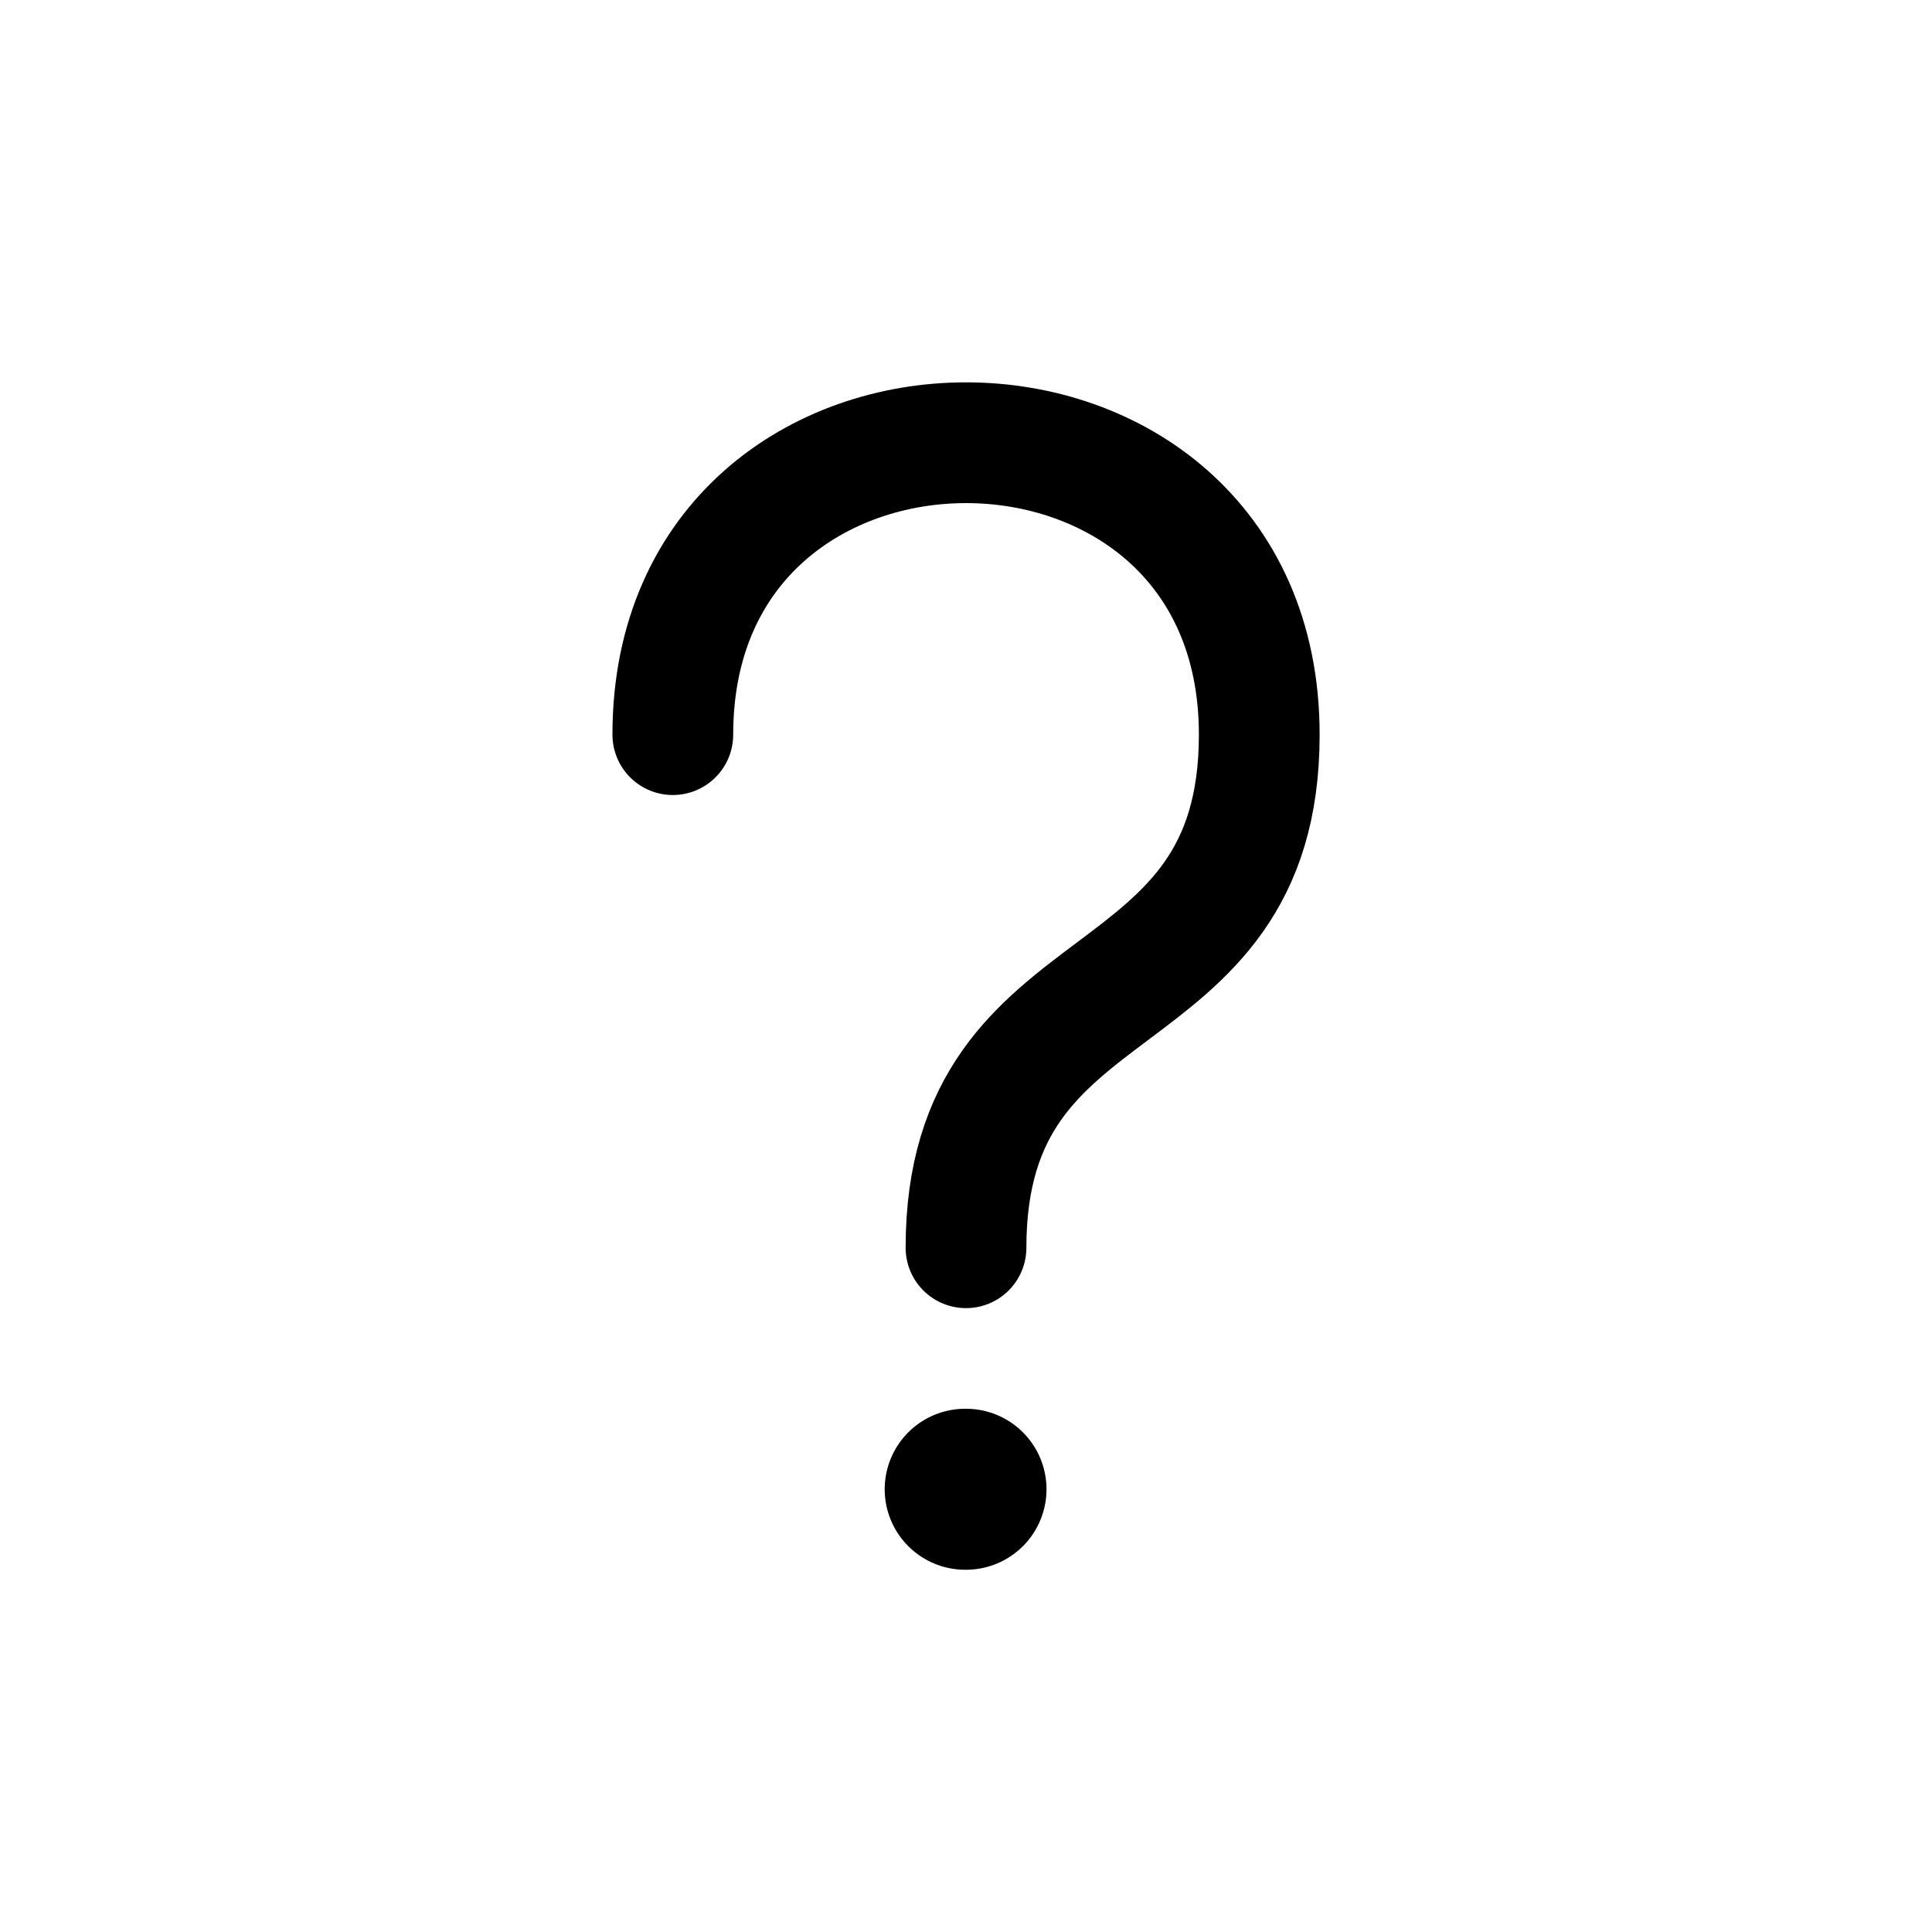
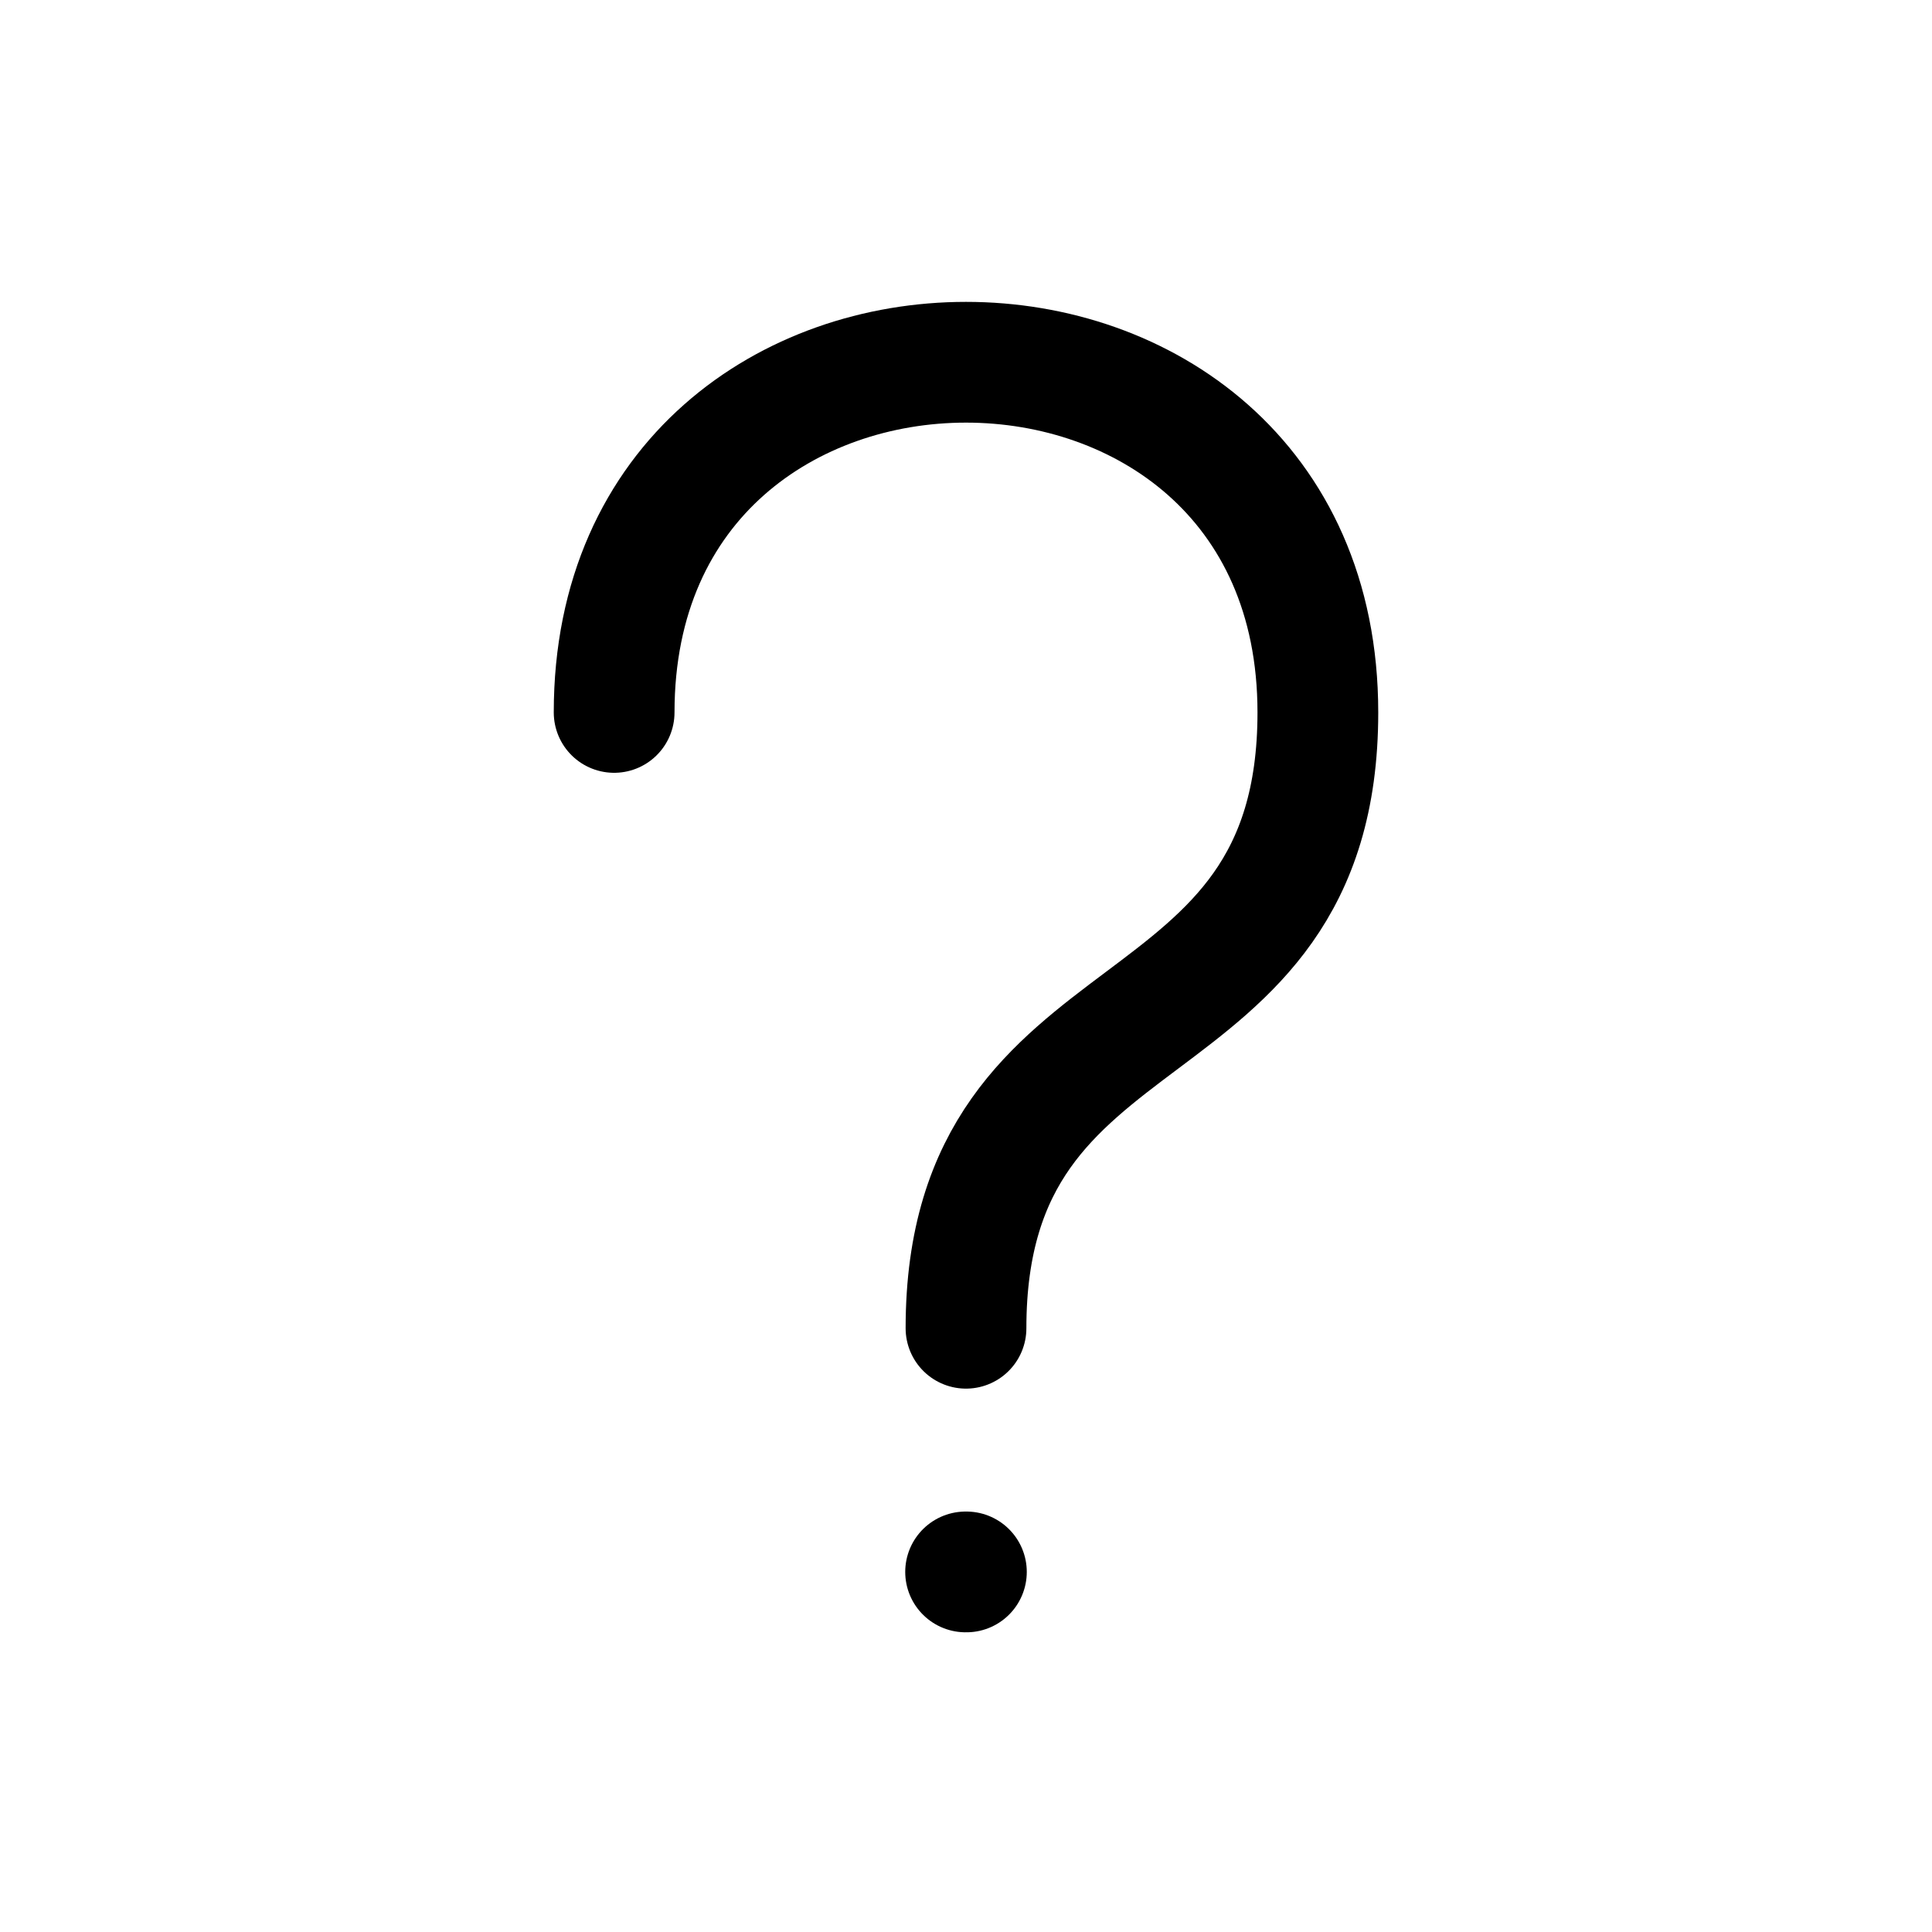
<svg xmlns="http://www.w3.org/2000/svg" width="24" height="24" fill="none" viewBox="0 0 24 24" stroke-width="1.5" stroke-linecap="round" stroke-linejoin="round" stroke="currentColor">
-   <path d="M12 15.5c0-3.643 3.643-2.732 3.643-6.374 0-4.835-7.285-4.835-7.285 0" />
-   <path stroke-width="2" d="M11.99 18.5H12" />
+   <path d="M12 16.5c0-4.371 4.371-3.278 4.371-7.65 0-5.8-8.742-5.8-8.742 0m4.366 10.677h.01" />
</svg>
